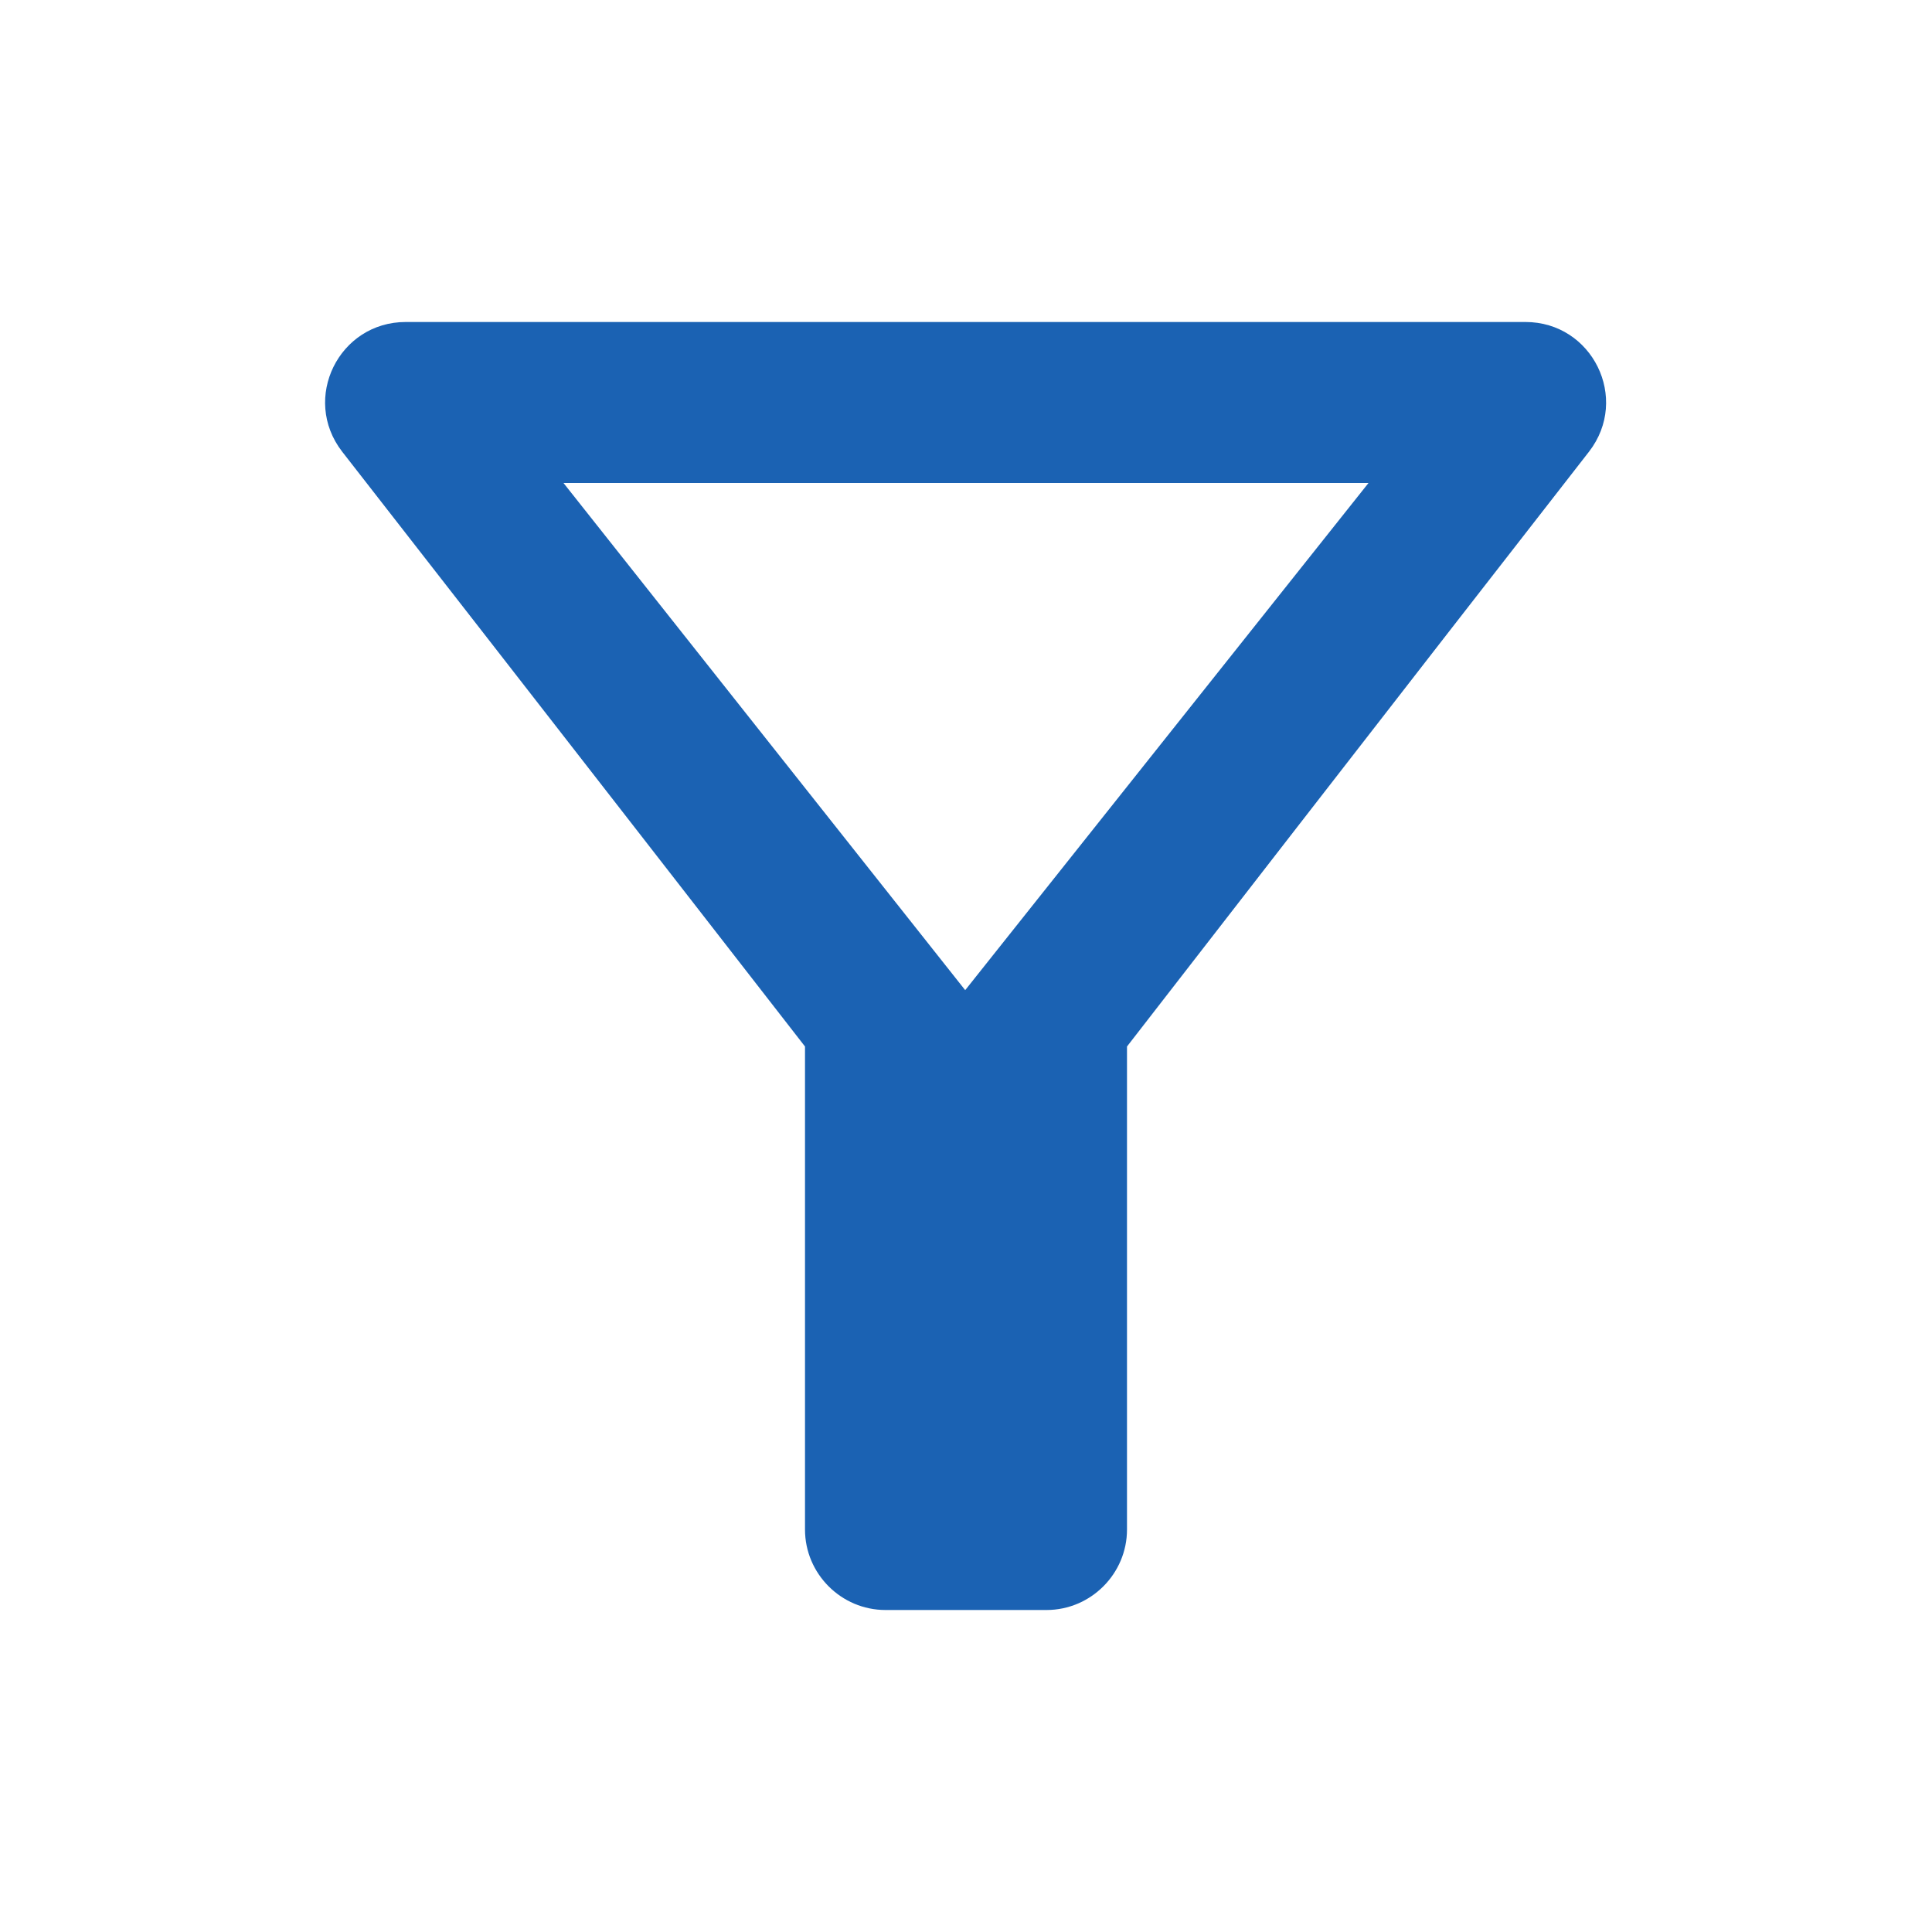
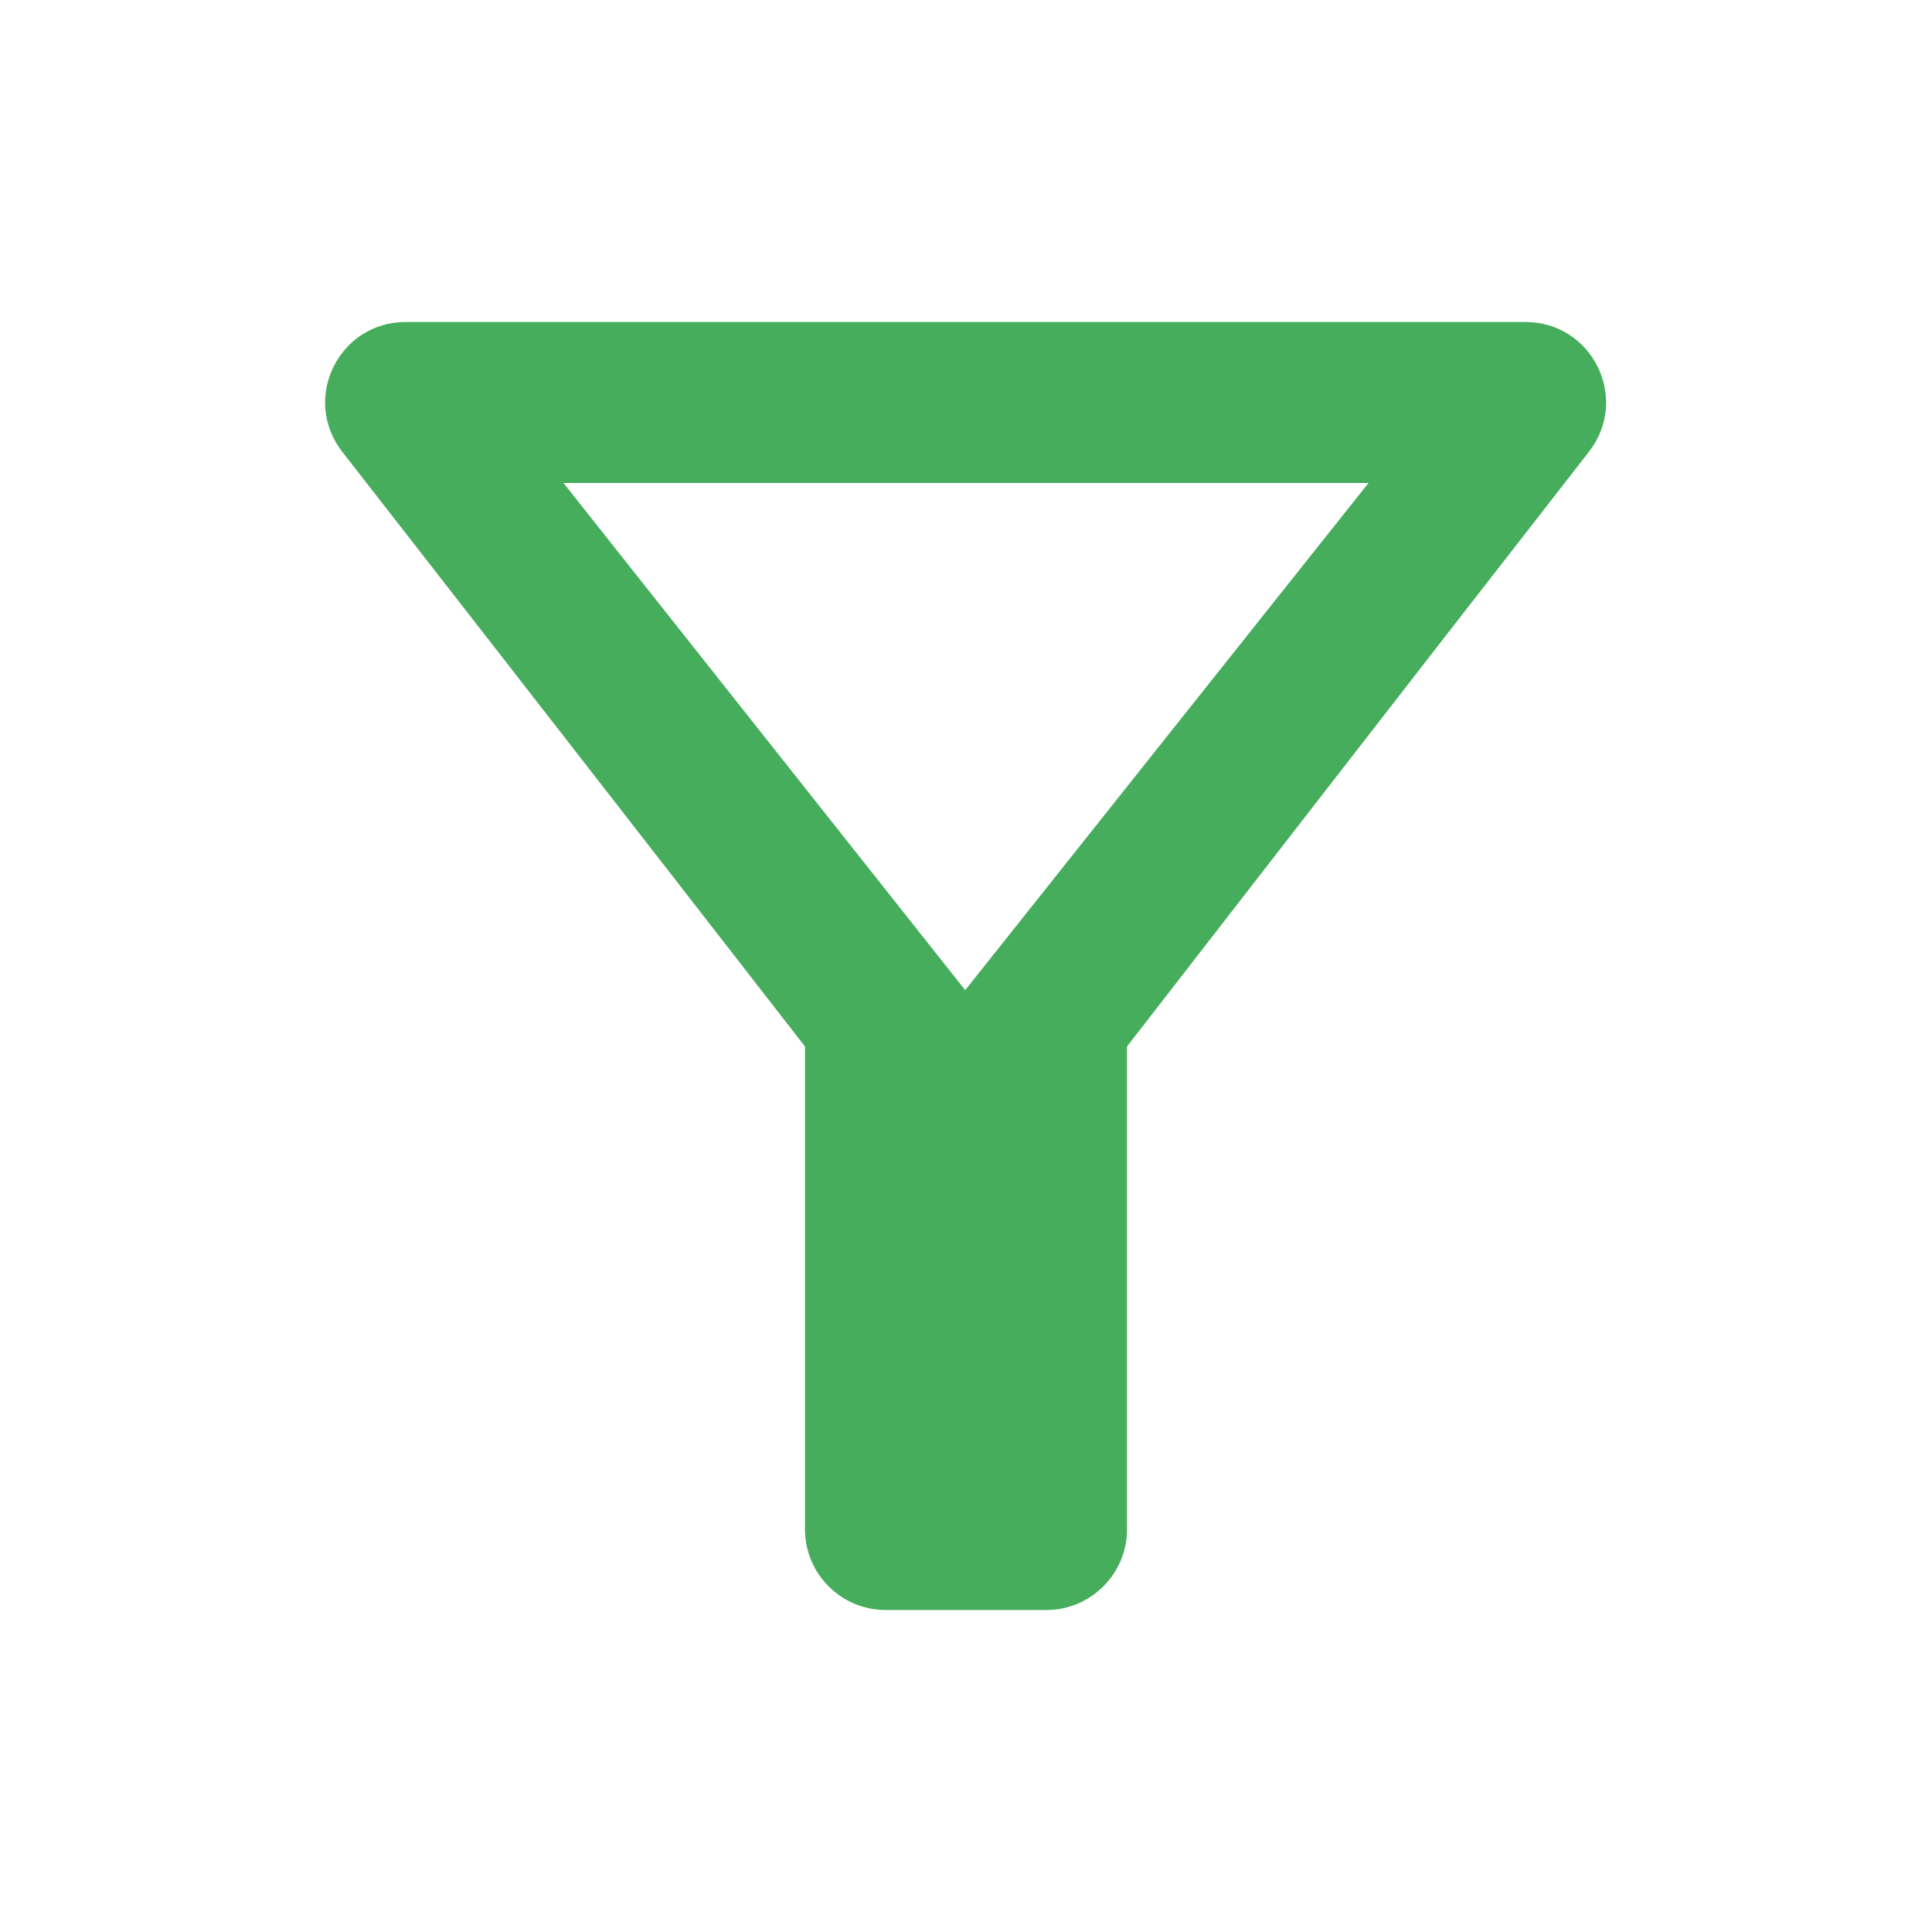
- <svg xmlns="http://www.w3.org/2000/svg" enable-background="new 0 0 24 24" height="24px" viewBox="0 0 24 24" width="24px" fill="#1b62b3">
+ <svg xmlns="http://www.w3.org/2000/svg" enable-background="new 0 0 24 24" height="24px" viewBox="0 0 24 24" width="24px" fill="#46ad5c">
  <g>
    <path d="M0,0h24 M24,24H0" fill="none" />
    <path d="M7,6h10l-5.01,6.3L7,6z M4.25,5.61C6.27,8.2,10,13,10,13v6c0,0.55,0.45,1,1,1h2c0.55,0,1-0.45,1-1v-6 c0,0,3.72-4.8,5.74-7.39C20.25,4.95,19.78,4,18.95,4H5.04C4.21,4,3.74,4.95,4.25,5.61z" />
    <path d="M0,0h24v24H0V0z" fill="none" />
  </g>
</svg>
